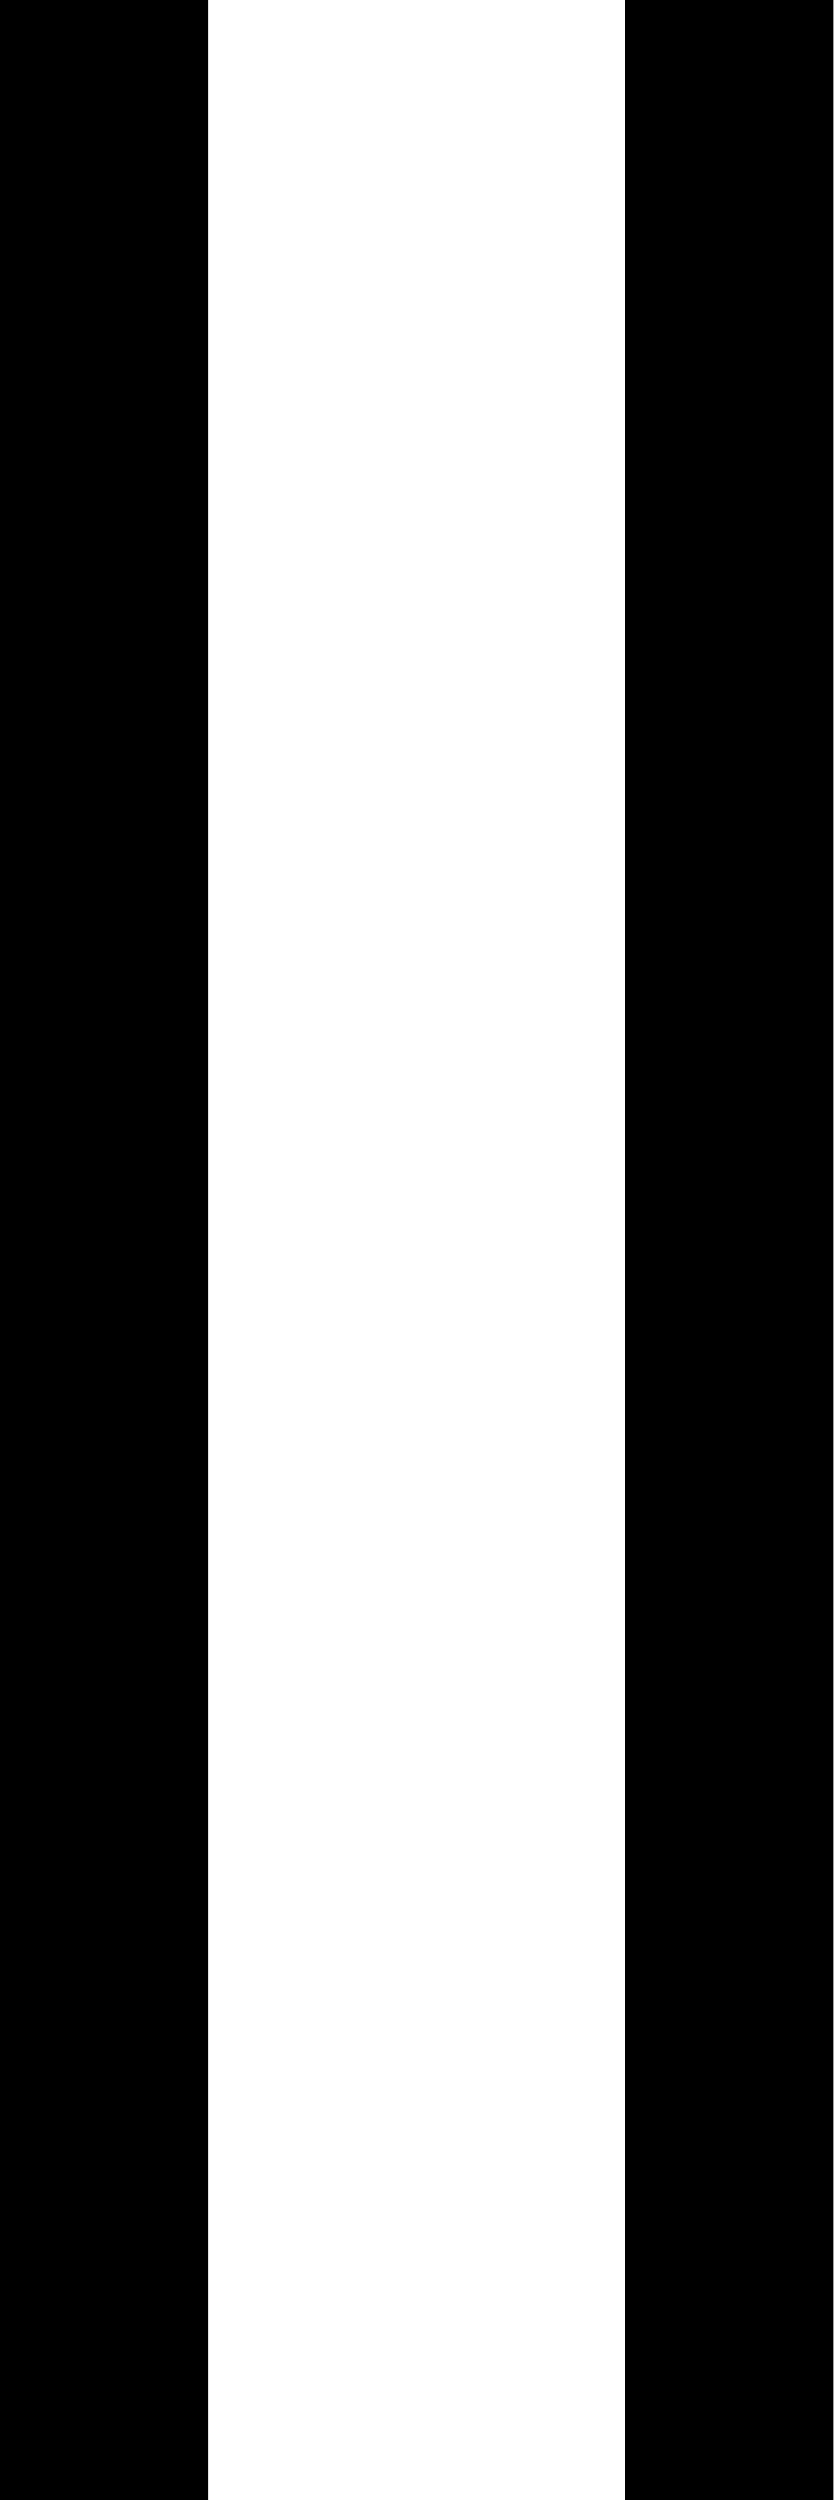
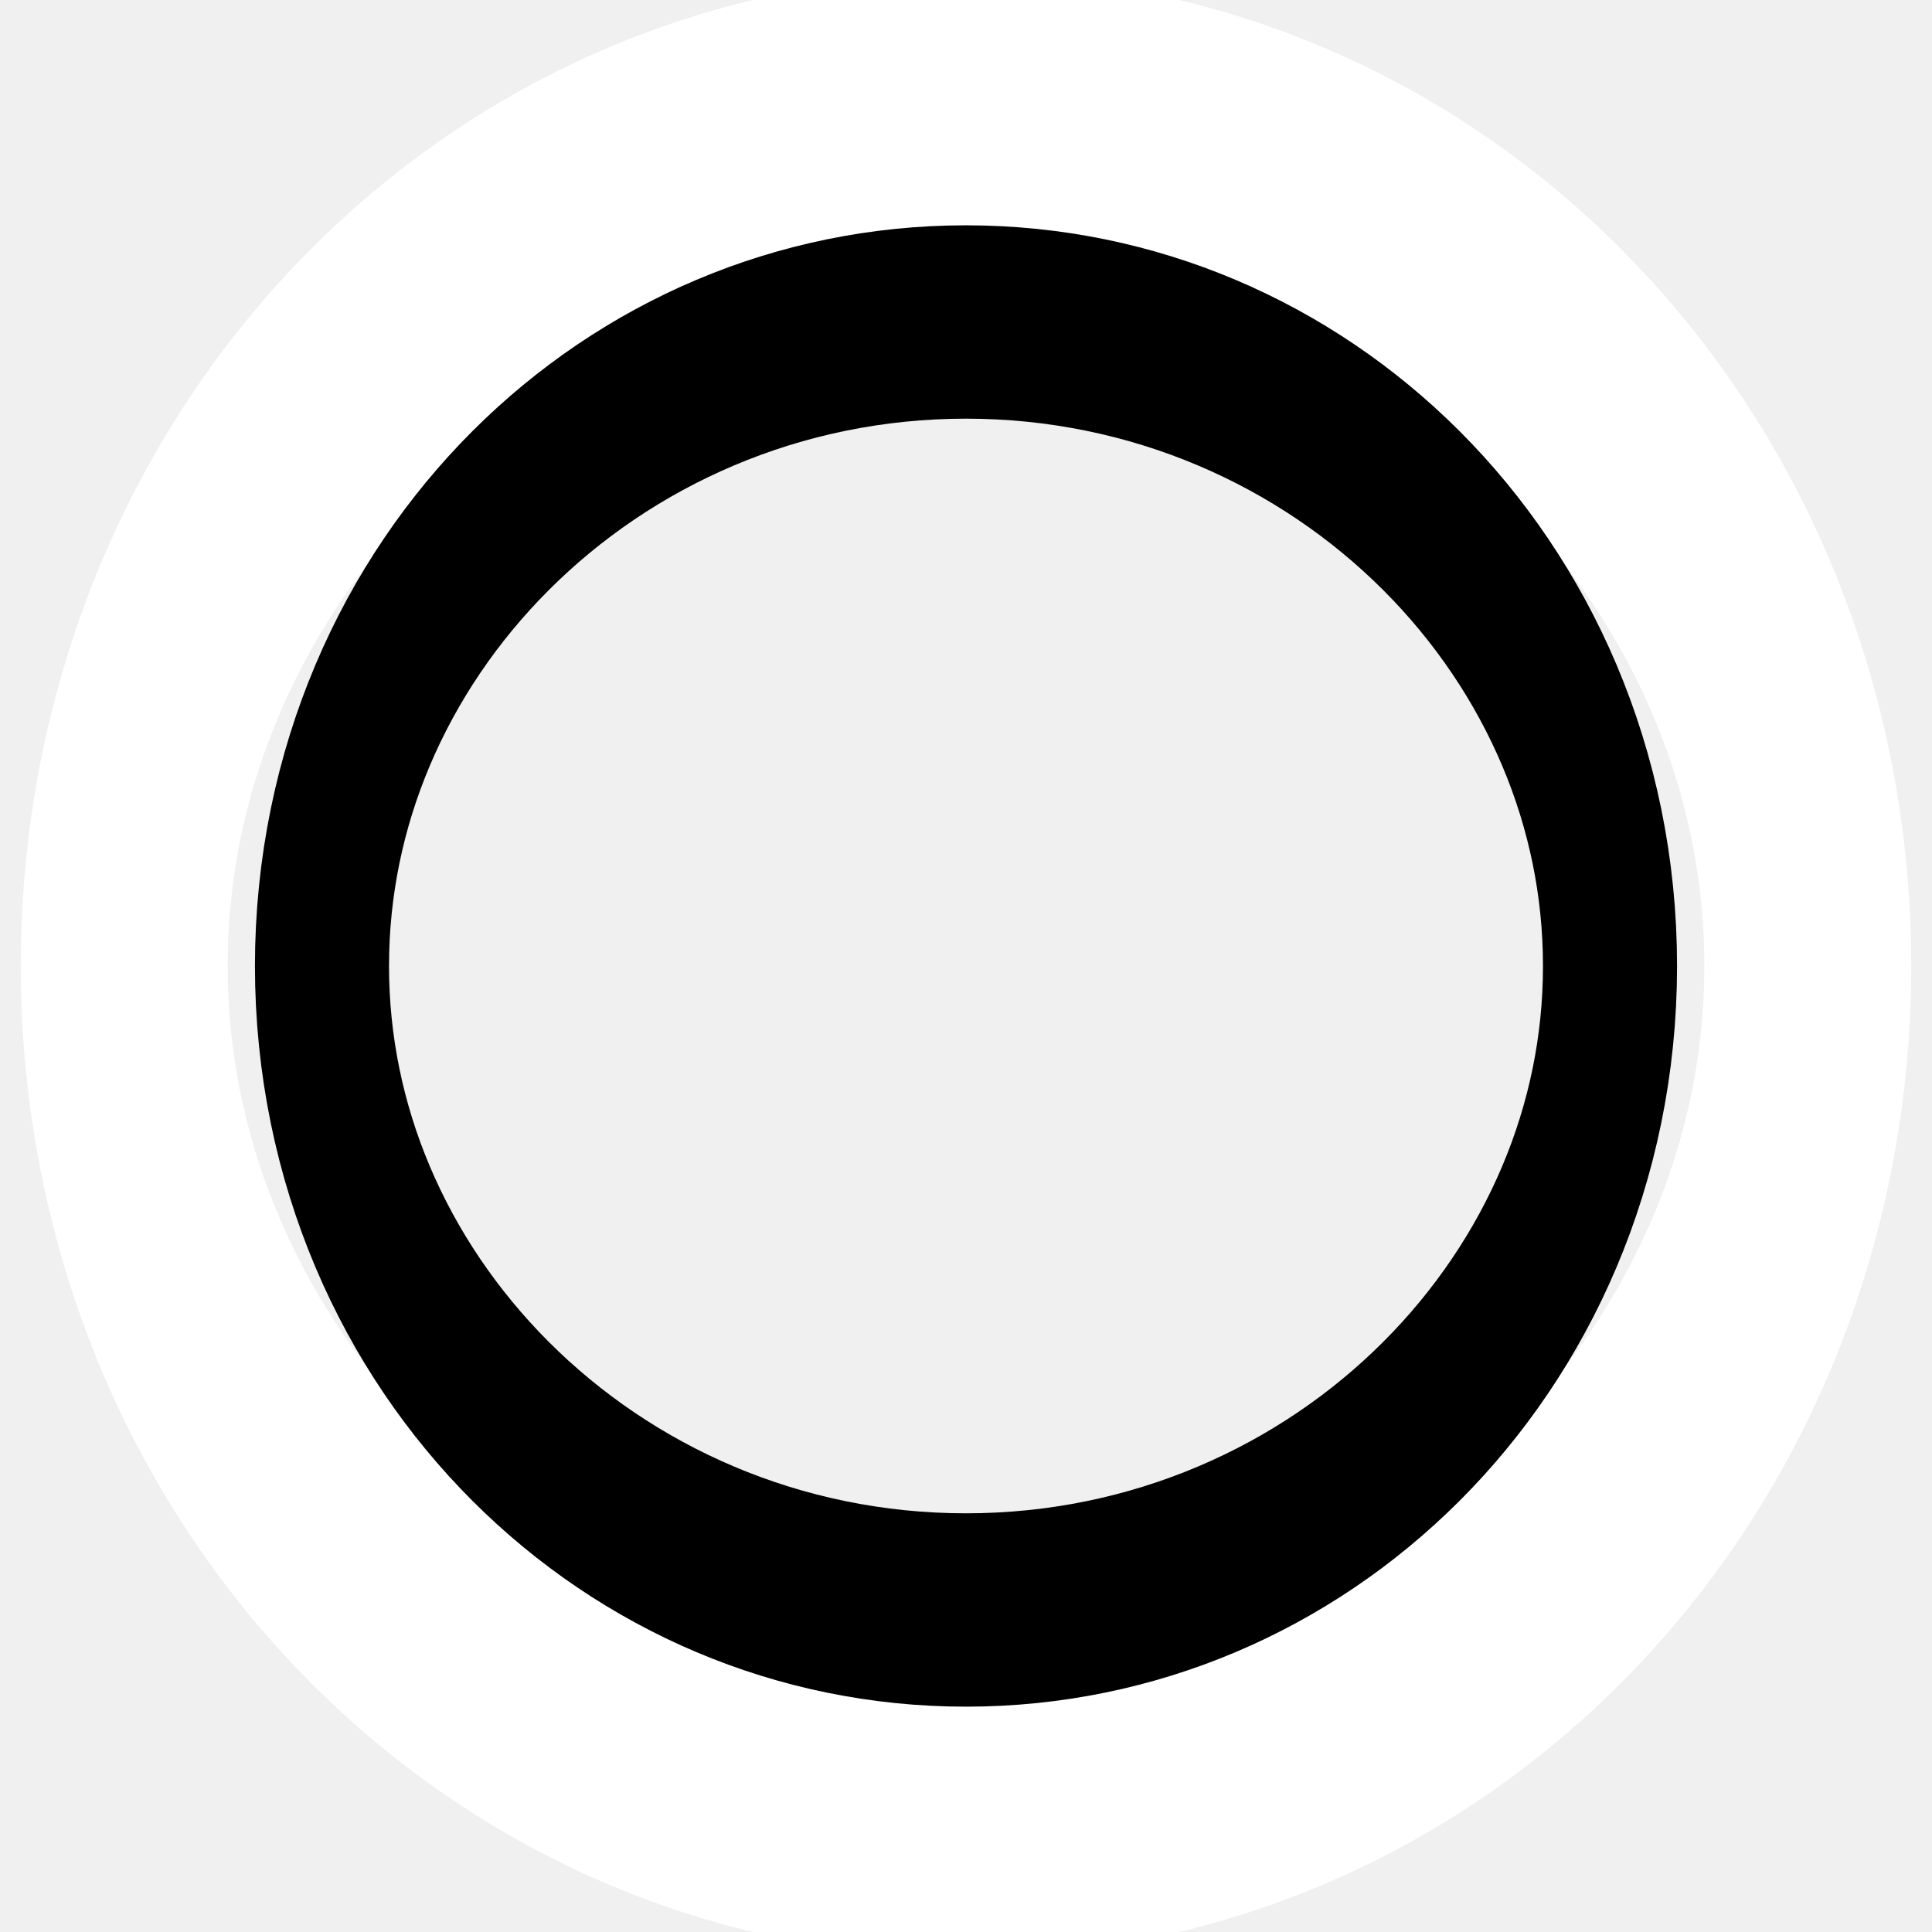
- <svg xmlns="http://www.w3.org/2000/svg" width="8" height="24" id="svg2992" version="1.1">
-   <defs id="defs2994" />
+ <svg xmlns="http://www.w3.org/2000/svg" xmlns:ns1="http://www.openswatchbook.org/uri/2009/osb" width="24" height="24" id="svg2992" version="1.1">
+   <defs id="defs2994">
+     <linearGradient id="linearGradient5395" ns1:paint="solid">
+       <stop style="stop-color:#000000;stop-opacity:1;" offset="0" id="stop5397" />
+     </linearGradient>
+   </defs>
  <g id="layer1" transform="translate(0,-1028.362)" style="display:inline">
-     <rect style="fill:#000000" id="rect2994" width="2" height="24" x="0" y="-3.7989867e-08" transform="translate(0,1028.362)" />
-     <rect style="fill:#000000" id="rect2996" width="2" height="24" x="6" y="1028.362" ry="0" />
-     <rect style="fill:#ffffff" id="rect2998" width="4" height="24" x="2" y="-6.3316435e-08" transform="translate(0,1028.362)" />
+     <rect style="fill:#333333;fill-opacity:0;stroke:none" id="rect3767" width="26" height="25" x="0" y="0" transform="translate(0,1028.362)" />
+     <path style="fill:#333333;fill-opacity:0;stroke:none" id="path3769" d="M 13,6 A 6,3 0 1 1 1,6 6,3 0 1 1 13,6 z" transform="translate(0,1028.362)" />
+     <path style="fill:#333333;fill-opacity:0;stroke:none" id="path3771" d="m 12.188,16.688 a 6.094,7.312 0 1 1 -12.188,0 6.094,7.312 0 1 1 12.188,0 z" transform="translate(0,1028.362)" />
+     <path style="fill:#333333;fill-opacity:0;stroke:none" id="path3773" d="M 11.812,16.75 A 5.906,7.25 0 1 1 0,16.75 a 5.906,7.25 0 1 1 11.812,0 z" transform="translate(0,1028.362)" />
+     <path style="fill:#333333;fill-opacity:0;stroke:none" id="path3775" d="m 11.438,16.812 a 5.719,7.188 0 1 1 -11.438,0 5.719,7.188 0 1 1 11.438,0 z" transform="translate(0,1028.362)" />
+     <path style="fill:#333333;fill-opacity:0;stroke:none" id="path3777" d="m 11,16.875 a 5.5,7.125 0 1 1 -11,0 5.5,7.125 0 1 1 11,0 z" transform="translate(0,1028.362)" />
+     <path style="fill:#333333;fill-opacity:0;stroke:none" id="path3779" d="m 10.5,16.938 a 5.25,7.062 0 1 1 -10.5,0 5.25,7.062 0 1 1 10.5,0 z" transform="translate(0,1028.362)" />
+     <path style="fill:#333333;fill-opacity:0;stroke:none" id="path3781" d="M 10.062,17 A 5.031,7 0 1 1 0,17 5.031,7 0 1 1 10.062,17 z" transform="translate(0,1028.362)" />
+     <path style="fill:#333333;fill-opacity:0;stroke:none" id="path3783" d="m 9.688,17.062 a 4.844,6.938 0 1 1 -9.688,0 4.844,6.938 0 1 1 9.688,0 z" transform="translate(0,1028.362)" />
+     <path style="fill:#333333;fill-opacity:0;stroke:none" id="path3785" d="m 9.438,17.094 a 4.719,6.906 0 1 1 -9.438,0 4.719,6.906 0 1 1 9.438,0 z" transform="translate(0,1028.362)" />
+     <path style="fill:#333333;fill-opacity:0;stroke:none" id="path3787" d="m 9.188,17.156 a 4.594,6.844 0 1 1 -9.188,0 4.594,6.844 0 1 1 9.188,0 z" transform="translate(0,1028.362)" />
+     <path style="fill:#333333;fill-opacity:0;stroke:none" id="path3789" d="m 8.938,17.188 a 4.469,6.812 0 1 1 -8.938,0 4.469,6.812 0 1 1 8.938,0 z" transform="translate(0,1028.362)" />
+     <path style="fill:#333333;fill-opacity:0;stroke:none" id="path3791" d="m 8.812,17.188 a 4.406,6.812 0 1 1 -8.812,0 4.406,6.812 0 1 1 8.812,0 z" transform="translate(0,1028.362)" />
+     <path style="fill:#333333;fill-opacity:0;stroke:none" id="path3793" d="m 8.875,17.188 a 4.438,6.812 0 1 1 -8.875,0 4.438,6.812 0 1 1 8.875,0 z" transform="translate(0,1028.362)" />
+     <path style="fill:#333333;fill-opacity:0;stroke:none" id="path3795" d="m 9.062,16.875 a 4.531,7.125 0 1 1 -9.062,0 4.531,7.125 0 1 1 9.062,0 z" transform="translate(0,1028.362)" />
+     <path style="fill:#333333;fill-opacity:0;stroke:none" id="path3797" d="M 9.438,16.5 A 4.719,7.5 0 1 1 0,16.5 a 4.719,7.5 0 1 1 9.438,0 z" transform="translate(0,1028.362)" />
+     <path style="fill:#333333;fill-opacity:0;stroke:none" id="path3799" d="m 10,16.125 a 5,7.875 0 1 1 -10,0 5,7.875 0 1 1 10,0 z" transform="translate(0,1028.362)" />
+     <path style="fill:#333333;fill-opacity:0;stroke:none" id="path3801" d="m 10.438,15.938 a 5.219,8.062 0 1 1 -10.438,0 5.219,8.062 0 1 1 10.438,0 z" transform="translate(0,1028.362)" />
+     <path style="fill:#333333;fill-opacity:0;stroke:none" id="path3803" d="m 11.25,15.625 a 5.625,8.375 0 1 1 -11.25,0 5.625,8.375 0 1 1 11.25,0 z" transform="translate(0,1028.362)" />
+     <path style="fill:#333333;fill-opacity:0;stroke:none" id="path3805" d="m 11.562,15.469 a 5.781,8.531 0 1 1 -11.562,0 5.781,8.531 0 1 1 11.562,0 z" transform="translate(0,1028.362)" />
+     <path style="fill:#333333;fill-opacity:0;stroke:none" id="path3807" d="m 11.75,15.312 a 5.875,8.688 0 1 1 -11.75,0 5.875,8.688 0 1 1 11.75,0 z" transform="translate(0,1028.362)" />
+     <path style="fill:#333333;fill-opacity:0;stroke:none" id="path3809" d="m 12.188,14.969 a 6.094,9.031 0 1 1 -12.188,0 6.094,9.031 0 1 1 12.188,0 z" transform="translate(0,1028.362)" />
+     <path style="fill:#333333;fill-opacity:0;stroke:none" id="path3811" d="m 12.812,14.562 a 6.406,9.438 0 1 1 -12.812,0 6.406,9.438 0 1 1 12.812,0 z" transform="translate(0,1028.362)" />
+     <path style="fill:#333333;fill-opacity:0;stroke:none" id="path3813" d="m 13.312,14.031 a 6.656,9.969 0 1 1 -13.312,0 6.656,9.969 0 1 1 13.312,0 z" transform="translate(0,1028.362)" />
+     <path style="fill:#333333;fill-opacity:0;stroke:none" id="path3815" d="m 14.312,13.438 a 7.156,10.562 0 1 1 -14.312,0 7.156,10.562 0 1 1 14.312,0 z" transform="translate(0,1028.362)" />
+     <path style="fill:#333333;fill-opacity:0;stroke:none" id="path3817" d="m 15.062,13.125 a 7.531,10.875 0 1 1 -15.062,0 7.531,10.875 0 1 1 15.062,0 z" transform="translate(0,1028.362)" />
+     <path style="fill:#333333;fill-opacity:0;stroke:none" id="path3819" d="m 15.312,13.062 a 7.656,10.938 0 1 1 -15.312,0 7.656,10.938 0 1 1 15.312,0 z" transform="translate(0,1028.362)" />
+     <path style="fill:#333333;fill-opacity:0;stroke:none" id="path3821" d="m 15.875,12.938 a 7.938,11.062 0 1 1 -15.875,0 7.938,11.062 0 1 1 15.875,0 z" transform="translate(0,1028.362)" />
+     <path style="fill:#333333;fill-opacity:0;stroke:none" id="path3823" d="m 16.25,12.875 a 8.125,11.125 0 1 1 -16.25,0 8.125,11.125 0 1 1 16.25,0 z" transform="translate(0,1028.362)" />
+     <path style="fill:#333333;fill-opacity:0;stroke:none" id="path3825" d="m 16.625,12.875 a 8.312,11.125 0 1 1 -16.625,0 8.312,11.125 0 1 1 16.625,0 z" transform="translate(0,1028.362)" />
+     <path style="fill:#333333;fill-opacity:0;stroke:none" id="path3827" d="m 17.062,12.875 a 8.531,11.125 0 1 1 -17.062,0 8.531,11.125 0 1 1 17.062,0 z" transform="translate(0,1028.362)" />
+     <path style="fill:#333333;fill-opacity:0;stroke:none" id="path3829" d="M 17.812,13 A 8.906,11 0 1 1 0,13 8.906,11 0 1 1 17.812,13 z" transform="translate(0,1028.362)" />
+     <path style="fill:#333333;fill-opacity:0;stroke:none" id="path3831" d="m 18.25,13.094 a 9.125,10.906 0 1 1 -18.25,0 9.125,10.906 0 1 1 18.25,0 z" transform="translate(0,1028.362)" />
+     <path style="fill:#333333;fill-opacity:0;stroke:none" id="path3833" d="m 19.188,13.281 a 9.594,10.719 0 1 1 -19.188,0 9.594,10.719 0 1 1 19.188,0 z" transform="translate(0,1028.362)" />
+     <path style="fill:#333333;fill-opacity:0;stroke:none" id="path3835" d="m 20,13.469 a 10,10.531 0 1 1 -20,0 10,10.531 0 1 1 20,0 z" transform="translate(0,1028.362)" />
+     <path style="fill:#333333;fill-opacity:0;stroke:none" id="path3837" d="m 21.188,13.688 a 10.594,10.312 0 1 1 -21.188,0 10.594,10.312 0 1 1 21.188,0 z" transform="translate(0,1028.362)" />
+     <path style="fill:#333333;fill-opacity:0;stroke:none" id="path3839" d="m 22,13.906 a 11,10.094 0 1 1 -22,0 11,10.094 0 1 1 22,0 z" transform="translate(0,1028.362)" />
+     <path style="fill:#333333;fill-opacity:0;stroke:none" id="path3841" d="m 22.312,14.156 a 11.156,9.844 0 1 1 -22.312,0 11.156,9.844 0 1 1 22.312,0 z" transform="translate(0,1028.362)" />
+     <path style="fill:#333333;fill-opacity:0;stroke:none" id="path3843" d="m 22.5,14.5 a 11.25,9.5 0 1 1 -22.5,0 11.25,9.5 0 1 1 22.5,0 z" transform="translate(0,1028.362)" />
+     <path style="fill:#333333;fill-opacity:0;stroke:none" id="path3845" d="m 22.625,14.719 a 11.312,9.281 0 1 1 -22.625,0 11.312,9.281 0 1 1 22.625,0 z" transform="translate(0,1028.362)" />
+     <path style="fill:#333333;fill-opacity:0;stroke:none" id="path3847" d="m 22.625,14.781 a 11.312,9.219 0 1 1 -22.625,0 11.312,9.219 0 1 1 22.625,0 z" transform="translate(0,1028.362)" />
+     <path style="fill:#333333;fill-opacity:0;stroke:none" id="path3849" d="m 22.5,14.812 a 11.25,9.188 0 1 1 -22.5,0 11.25,9.188 0 1 1 22.5,0 z" transform="translate(0,1028.362)" />
+     <path style="fill:#333333;fill-opacity:0;stroke:none" id="path3851" d="m 22.312,14.844 a 11.156,9.156 0 1 1 -22.312,0 11.156,9.156 0 1 1 22.312,0 z" transform="translate(0,1028.362)" />
+     <path style="fill:#333333;fill-opacity:0;stroke:none" id="path3853" d="m 22.25,14.844 a 11.125,9.156 0 1 1 -22.25,0 11.125,9.156 0 1 1 22.25,0 z" transform="translate(0,1028.362)" />
+     <path style="fill:#333333;fill-opacity:0;stroke:none" id="path3855" d="m 22.062,14.781 a 11.031,9.219 0 1 1 -22.062,0 11.031,9.219 0 1 1 22.062,0 z" transform="translate(0,1028.362)" />
+     <path style="fill:#333333;fill-opacity:0;stroke:none" id="path3857" d="m 22.188,14.188 a 11.094,9.812 0 1 1 -22.188,0 11.094,9.812 0 1 1 22.188,0 z" transform="translate(0,1028.362)" />
+     <path style="fill:#333333;fill-opacity:0;stroke:none" id="path3859" d="m 22.5,13.781 a 11.25,10.219 0 1 1 -22.5,0 11.25,10.219 0 1 1 22.5,0 z" transform="translate(0,1028.362)" />
+     <path style="fill:#333333;fill-opacity:0;stroke:none" id="path3861" d="m 22.562,13.594 a 11.281,10.406 0 1 1 -22.562,0 11.281,10.406 0 1 1 22.562,0 z" transform="translate(0,1028.362)" />
+     <path style="fill:#333333;fill-opacity:0;stroke:none" id="path3863" d="M 22.562,13.5 A 11.281,10.5 0 1 1 0,13.5 a 11.281,10.5 0 1 1 22.562,0 z" transform="translate(0,1028.362)" />
+     <path style="fill:#333333;fill-opacity:0;stroke:none" id="path3865" d="m 22.625,13.312 a 11.312,10.688 0 1 1 -22.625,0 11.312,10.688 0 1 1 22.625,0 z" transform="translate(0,1028.362)" />
+     <path style="fill:#333333;fill-opacity:0;stroke:none" id="path3867" d="m 22.875,13.156 a 11.438,10.844 0 1 1 -22.875,0 11.438,10.844 0 1 1 22.875,0 z" transform="translate(0,1028.362)" />
+     <path style="fill:#333333;fill-opacity:0;stroke:none" id="path3869" d="m 23.062,12.969 a 11.531,11.031 0 1 1 -23.062,0 11.531,11.031 0 1 1 23.062,0 z" transform="translate(0,1028.362)" />
+     <path style="fill:#333333;fill-opacity:0;stroke:none" id="path3871" d="m 23.5,12.812 a 11.75,11.188 0 1 1 -23.5,0 11.75,11.188 0 1 1 23.5,0 z" transform="translate(0,1028.362)" />
+     <path style="fill:#333333;fill-opacity:0;stroke:none" id="path3873" d="M 23.812,12.75 A 11.906,11.25 0 1 1 0,12.75 a 11.906,11.25 0 1 1 23.812,0 z" transform="translate(0,1028.362)" />
+     <path style="fill:#333333;fill-opacity:0;stroke:none" id="path3875" d="m 24,12.75 a 12,11.25 0 1 1 -24,0 12,11.25 0 1 1 24,0 z" transform="translate(0,1028.362)" />
+     <path style="fill:#333333;fill-opacity:0;stroke:none" id="path3877" d="m 24.25,12.688 a 12.125,11.312 0 1 1 -24.25,0 12.125,11.312 0 1 1 24.25,0 z" transform="translate(0,1028.362)" />
+     <path style="fill:#333333;fill-opacity:0;stroke:none" id="path3879" d="m 24.375,12.625 a 12.188,11.375 0 1 1 -24.375,0 12.188,11.375 0 1 1 24.375,0 z" transform="translate(0,1028.362)" />
+     <path style="fill:#333333;fill-opacity:0;stroke:none" id="path3881" d="m 24.438,12.531 a 12.219,11.469 0 1 1 -24.438,0 12.219,11.469 0 1 1 24.438,0 z" transform="translate(0,1028.362)" />
+     <path style="fill:#333333;fill-opacity:0;stroke:none" id="path3883" d="m 24.5,12.375 a 12.25,11.625 0 1 1 -24.5,0 12.25,11.625 0 1 1 24.5,0 z" transform="translate(0,1028.362)" />
+     <path style="fill:#333333;fill-opacity:0;stroke:none" id="path3885" d="m 24.375,12.281 a 12.188,11.719 0 1 1 -24.375,0 12.188,11.719 0 1 1 24.375,0 z" transform="translate(0,1028.362)" />
+     <path style="fill:#333333;fill-opacity:0;stroke:none" id="path3887" d="m 24.188,12.219 a 12.094,11.781 0 1 1 -24.188,0 12.094,11.781 0 1 1 24.188,0 z" transform="translate(0,1028.362)" />
+     <path style="fill:#333333;fill-opacity:0;stroke:none" id="path3889" d="m 24.062,12.156 a 12.031,11.844 0 1 1 -24.062,0 12.031,11.844 0 1 1 24.062,0 z" transform="translate(0,1028.362)" />
+     <path style="fill:#333333;fill-opacity:0;stroke:none" id="path3891" d="m 23.938,12.094 a 11.969,11.906 0 1 1 -23.938,0 11.969,11.906 0 1 1 23.938,0 z" transform="translate(0,1028.362)" />
+     <path style="fill:#333333;fill-opacity:0;stroke:none" id="path3893" d="m 23.875,12.031 a 11.938,11.969 0 1 1 -23.875,0 11.938,11.969 0 1 1 23.875,0 z" transform="translate(0,1028.362)" />
+     <path style="fill:#333333;fill-opacity:0;stroke:none" id="path3895" d="m 23.812,11.969 a 11.906,12.031 0 1 1 -23.812,0 11.906,12.031 0 1 1 23.812,0 z" transform="translate(0,1028.362)" />
+     <path style="fill:#333333;fill-opacity:0;stroke:none" id="path3897" d="m 23.75,11.969 a 11.875,12.031 0 1 1 -23.75,0 11.875,12.031 0 1 1 23.75,0 z" transform="translate(0,1028.362)" />
+     <path style="fill:#333333;fill-opacity:0;stroke:none" id="path3899" d="m 23.812,11.938 a 11.906,12.062 0 1 1 -23.812,0 11.906,12.062 0 1 1 23.812,0 z" transform="translate(0,1028.362)" />
+     <path style="fill:#333333;fill-opacity:0;stroke:none" id="path3901" d="m 23.875,11.938 a 11.938,12.062 0 1 1 -23.875,0 11.938,12.062 0 1 1 23.875,0 z" transform="translate(0,1028.362)" />
+     <path style="fill:#333333;fill-opacity:0;stroke:none" id="path3903" d="m 24.125,11.906 a 12.062,12.094 0 1 1 -24.125,0 12.062,12.094 0 1 1 24.125,0 z" transform="translate(0,1028.362)" />
+     <path style="fill:#333333;fill-opacity:0;stroke:none" id="path3905" d="m 24.188,11.906 a 12.094,12.094 0 1 1 -24.188,0 12.094,12.094 0 1 1 24.188,0 z" transform="translate(0,1028.362)" />
+     <path style="fill:#333333;fill-opacity:0;stroke:none" id="path3907" d="m 24.125,11.906 a 12.062,12.094 0 1 1 -24.125,0 12.062,12.094 0 1 1 24.125,0 z" transform="translate(0,1028.362)" />
+     <path style="fill:#333333;fill-opacity:0;stroke:none" id="path3909" d="m 24.062,11.906 a 12.031,12.094 0 1 1 -24.062,0 12.031,12.094 0 1 1 24.062,0 z" transform="translate(0,1028.362)" />
+     <path style="fill:#333333;fill-opacity:0;stroke:none" id="path3911" d="m 23.938,11.938 a 11.969,12.062 0 1 1 -23.938,0 11.969,12.062 0 1 1 23.938,0 z" transform="translate(0,1028.362)" />
+     <path style="fill:#333333;fill-opacity:0;stroke:none" id="path3913" d="m 23.875,11.938 a 11.938,12.062 0 1 1 -23.875,0 11.938,12.062 0 1 1 23.875,0 z" transform="translate(0,1028.362)" />
+     <path style="fill:#333333;fill-opacity:0;stroke:none" id="path3915" d="M 23.875,12 A 11.938,12 0 1 1 0,12 11.938,12 0 1 1 23.875,12 z" transform="translate(0,1028.362)" />
+     <path style="fill:#333333;fill-opacity:0;stroke:none" id="path3917" d="m 23.875,12.25 a 11.938,11.75 0 1 1 -23.875,0 11.938,11.75 0 1 1 23.875,0 z" transform="translate(0,1028.362)" />
+     <path style="fill:#333333;fill-opacity:0;stroke:none" id="path3919" d="m 23.75,12.438 a 11.875,11.562 0 1 1 -23.75,0 11.875,11.562 0 1 1 23.75,0 z" transform="translate(0,1028.362)" />
+     <path style="fill:#333333;fill-opacity:0;stroke:none" id="path3921" d="m 23.75,12.469 a 11.875,11.531 0 1 1 -23.75,0 11.875,11.531 0 1 1 23.75,0 z" transform="translate(0,1028.362)" />
+     <path style="fill:#333333;fill-opacity:0;stroke:none" id="path3923" d="m 23.688,12.469 a 11.844,11.531 0 1 1 -23.688,0 11.844,11.531 0 1 1 23.688,0 z" transform="translate(0,1028.362)" />
+     <path style="fill:#00ffff;fill-opacity:0;stroke:none" id="path3925" d="M 23.688,12.5 A 11.844,10.5 0 1 1 0,12.5 a 11.844,10.5 0 1 1 23.688,0 z" transform="translate(0,1028.362)" />
+     <path style="fill:#000080;fill-opacity:0;stroke:none" id="path3929" d="M 13,11 A 6,6 0 0 1 4,16.196 L 7,11 z" transform="translate(0,1028.362)" />
+     <path style="fill:none;stroke:#ffffff;stroke-width:2.581;stroke-linecap:butt;stroke-miterlimit:4;stroke-opacity:1;stroke-dasharray:none;display:inline" id="path3931-8" d="m 28,9.281 a 10.5,7.281 0 1 1 -21,0 10.5,7.281 0 1 1 21,0 z" transform="matrix(0.9958937,0,0,1.436158,-5.428139,1027.033)" />
+   </g>
+   <g id="layer2">
+     <path style="fill:none;stroke:#000000;stroke-width:2.186;stroke-linecap:butt;stroke-miterlimit:4;stroke-opacity:1;stroke-dasharray:none;display:inline" id="path3931" d="m 28,9.281 a 10.5,7.281 0 1 1 -21,0 10.5,7.281 0 1 1 21,0 z" transform="matrix(0.7619202,0,0,1.09875,-1.333604,1.802339)" />
  </g>
</svg>
